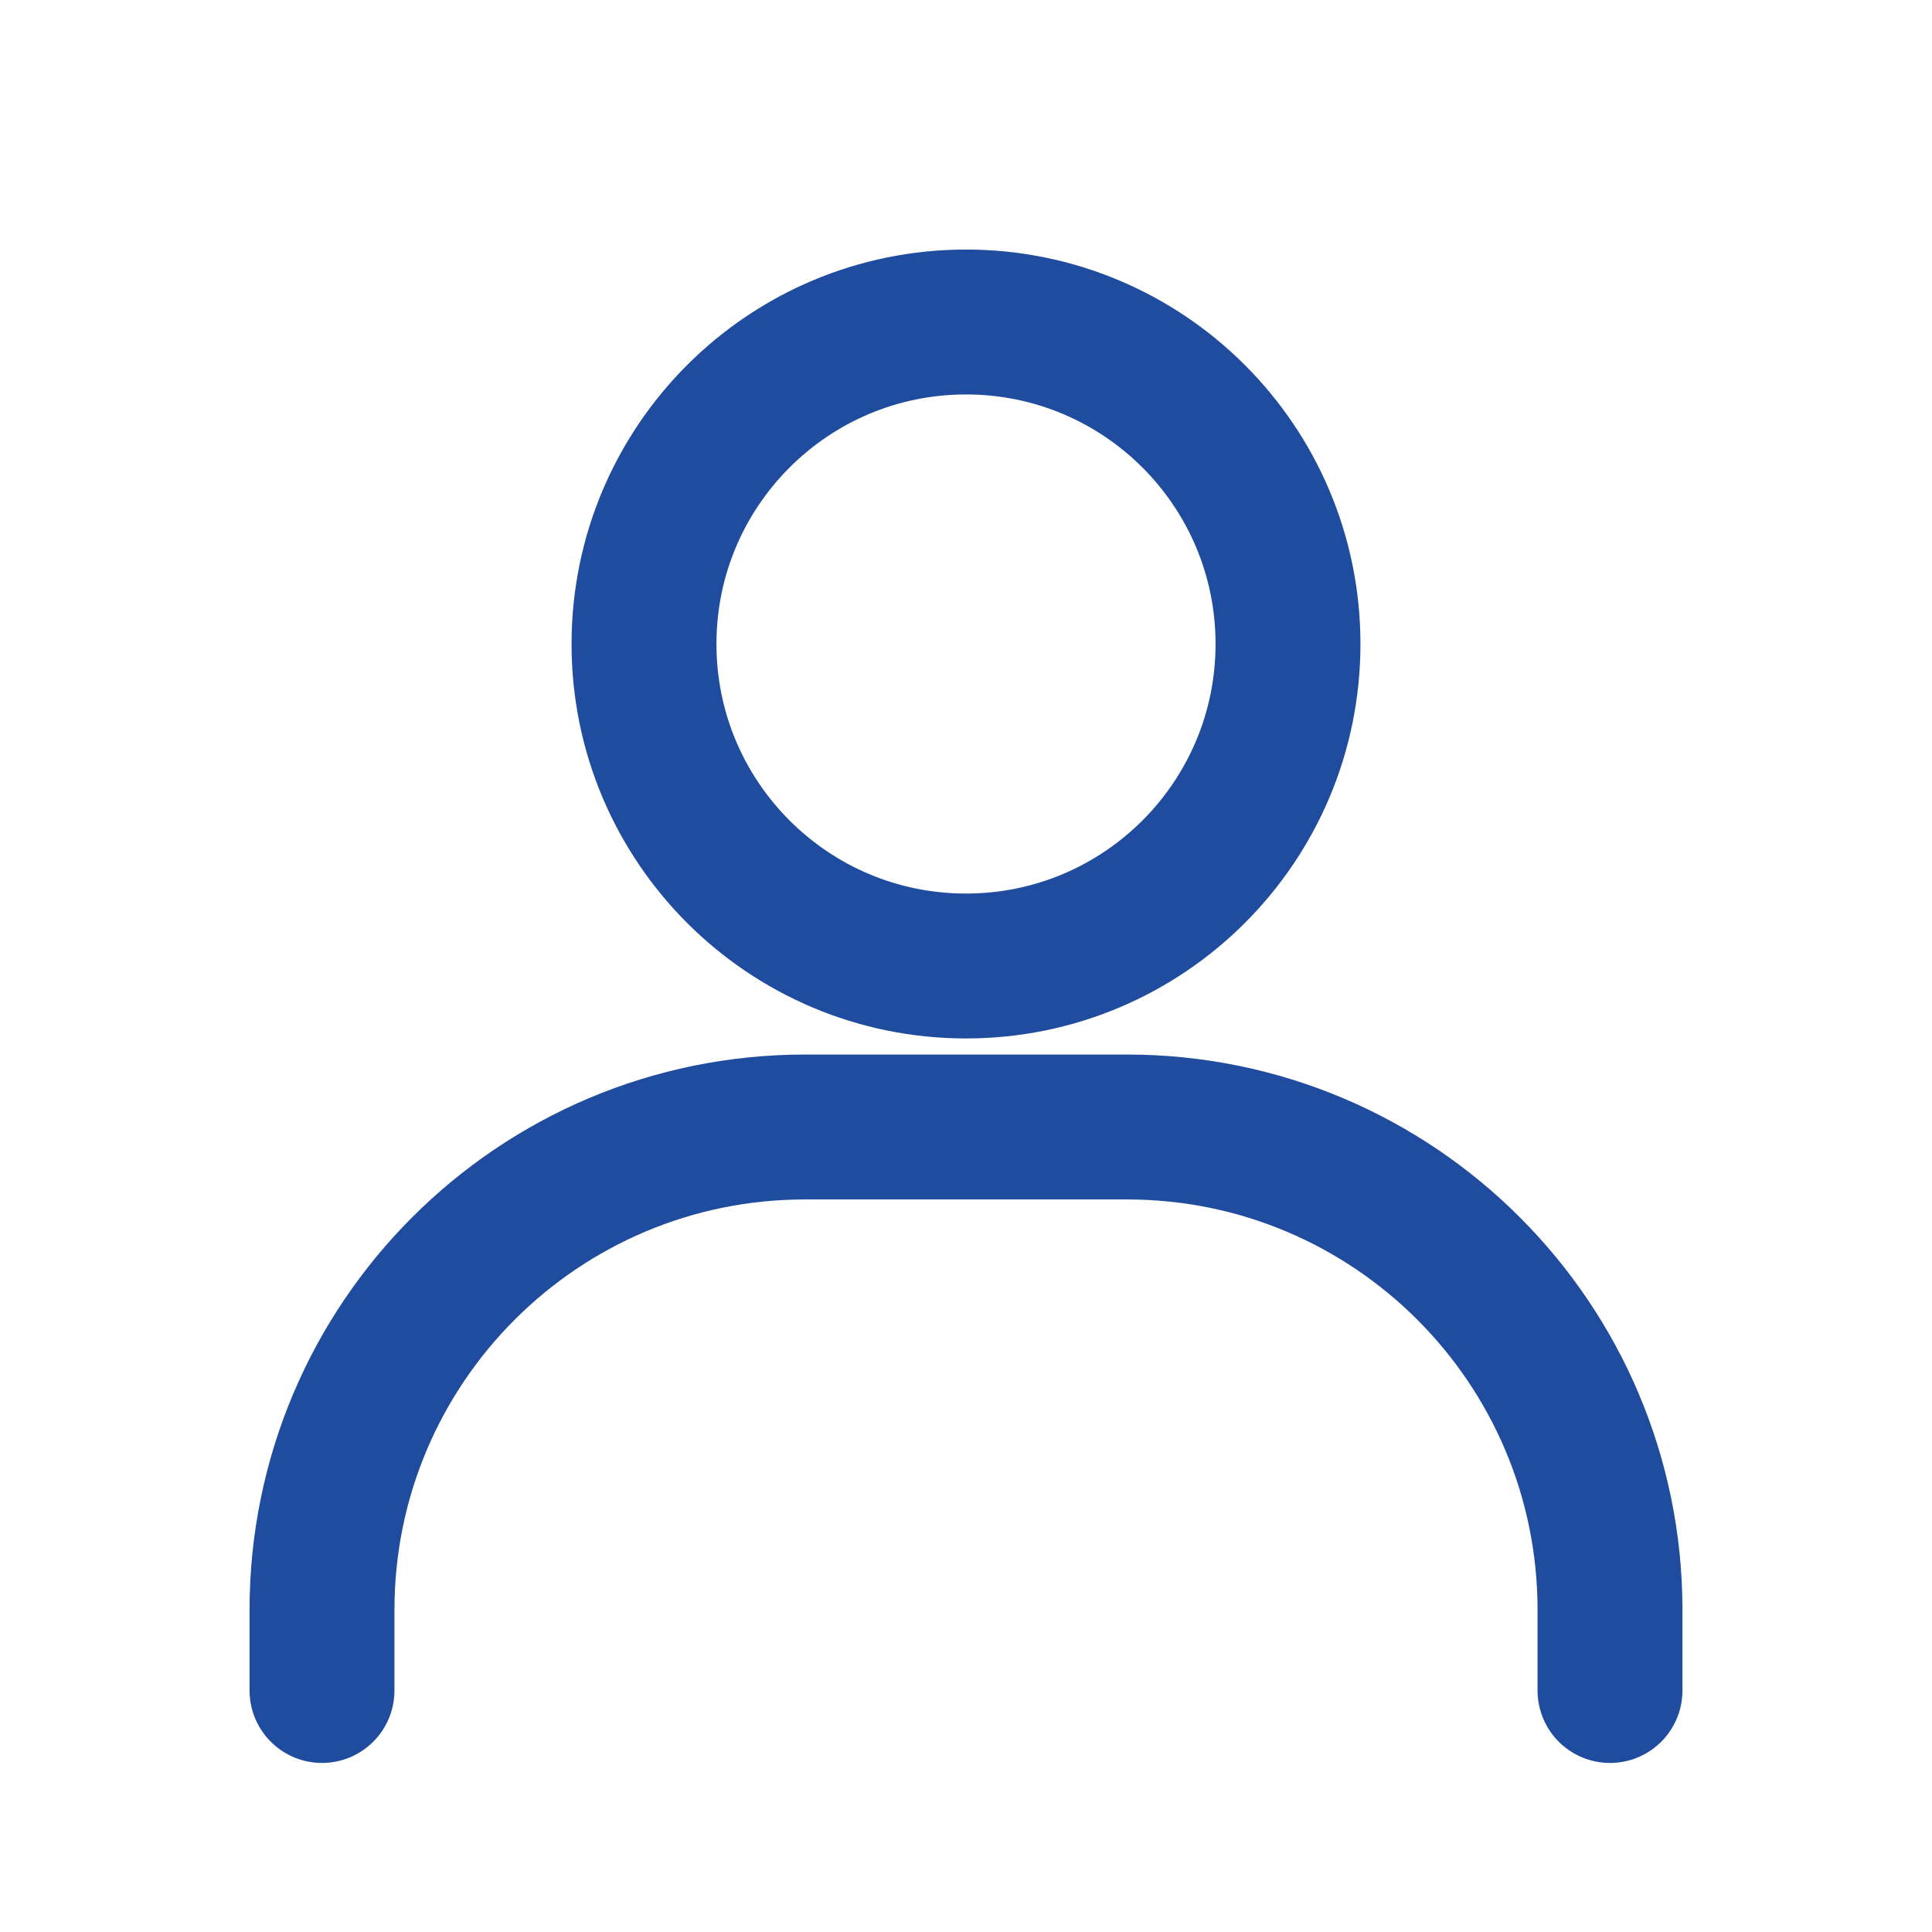
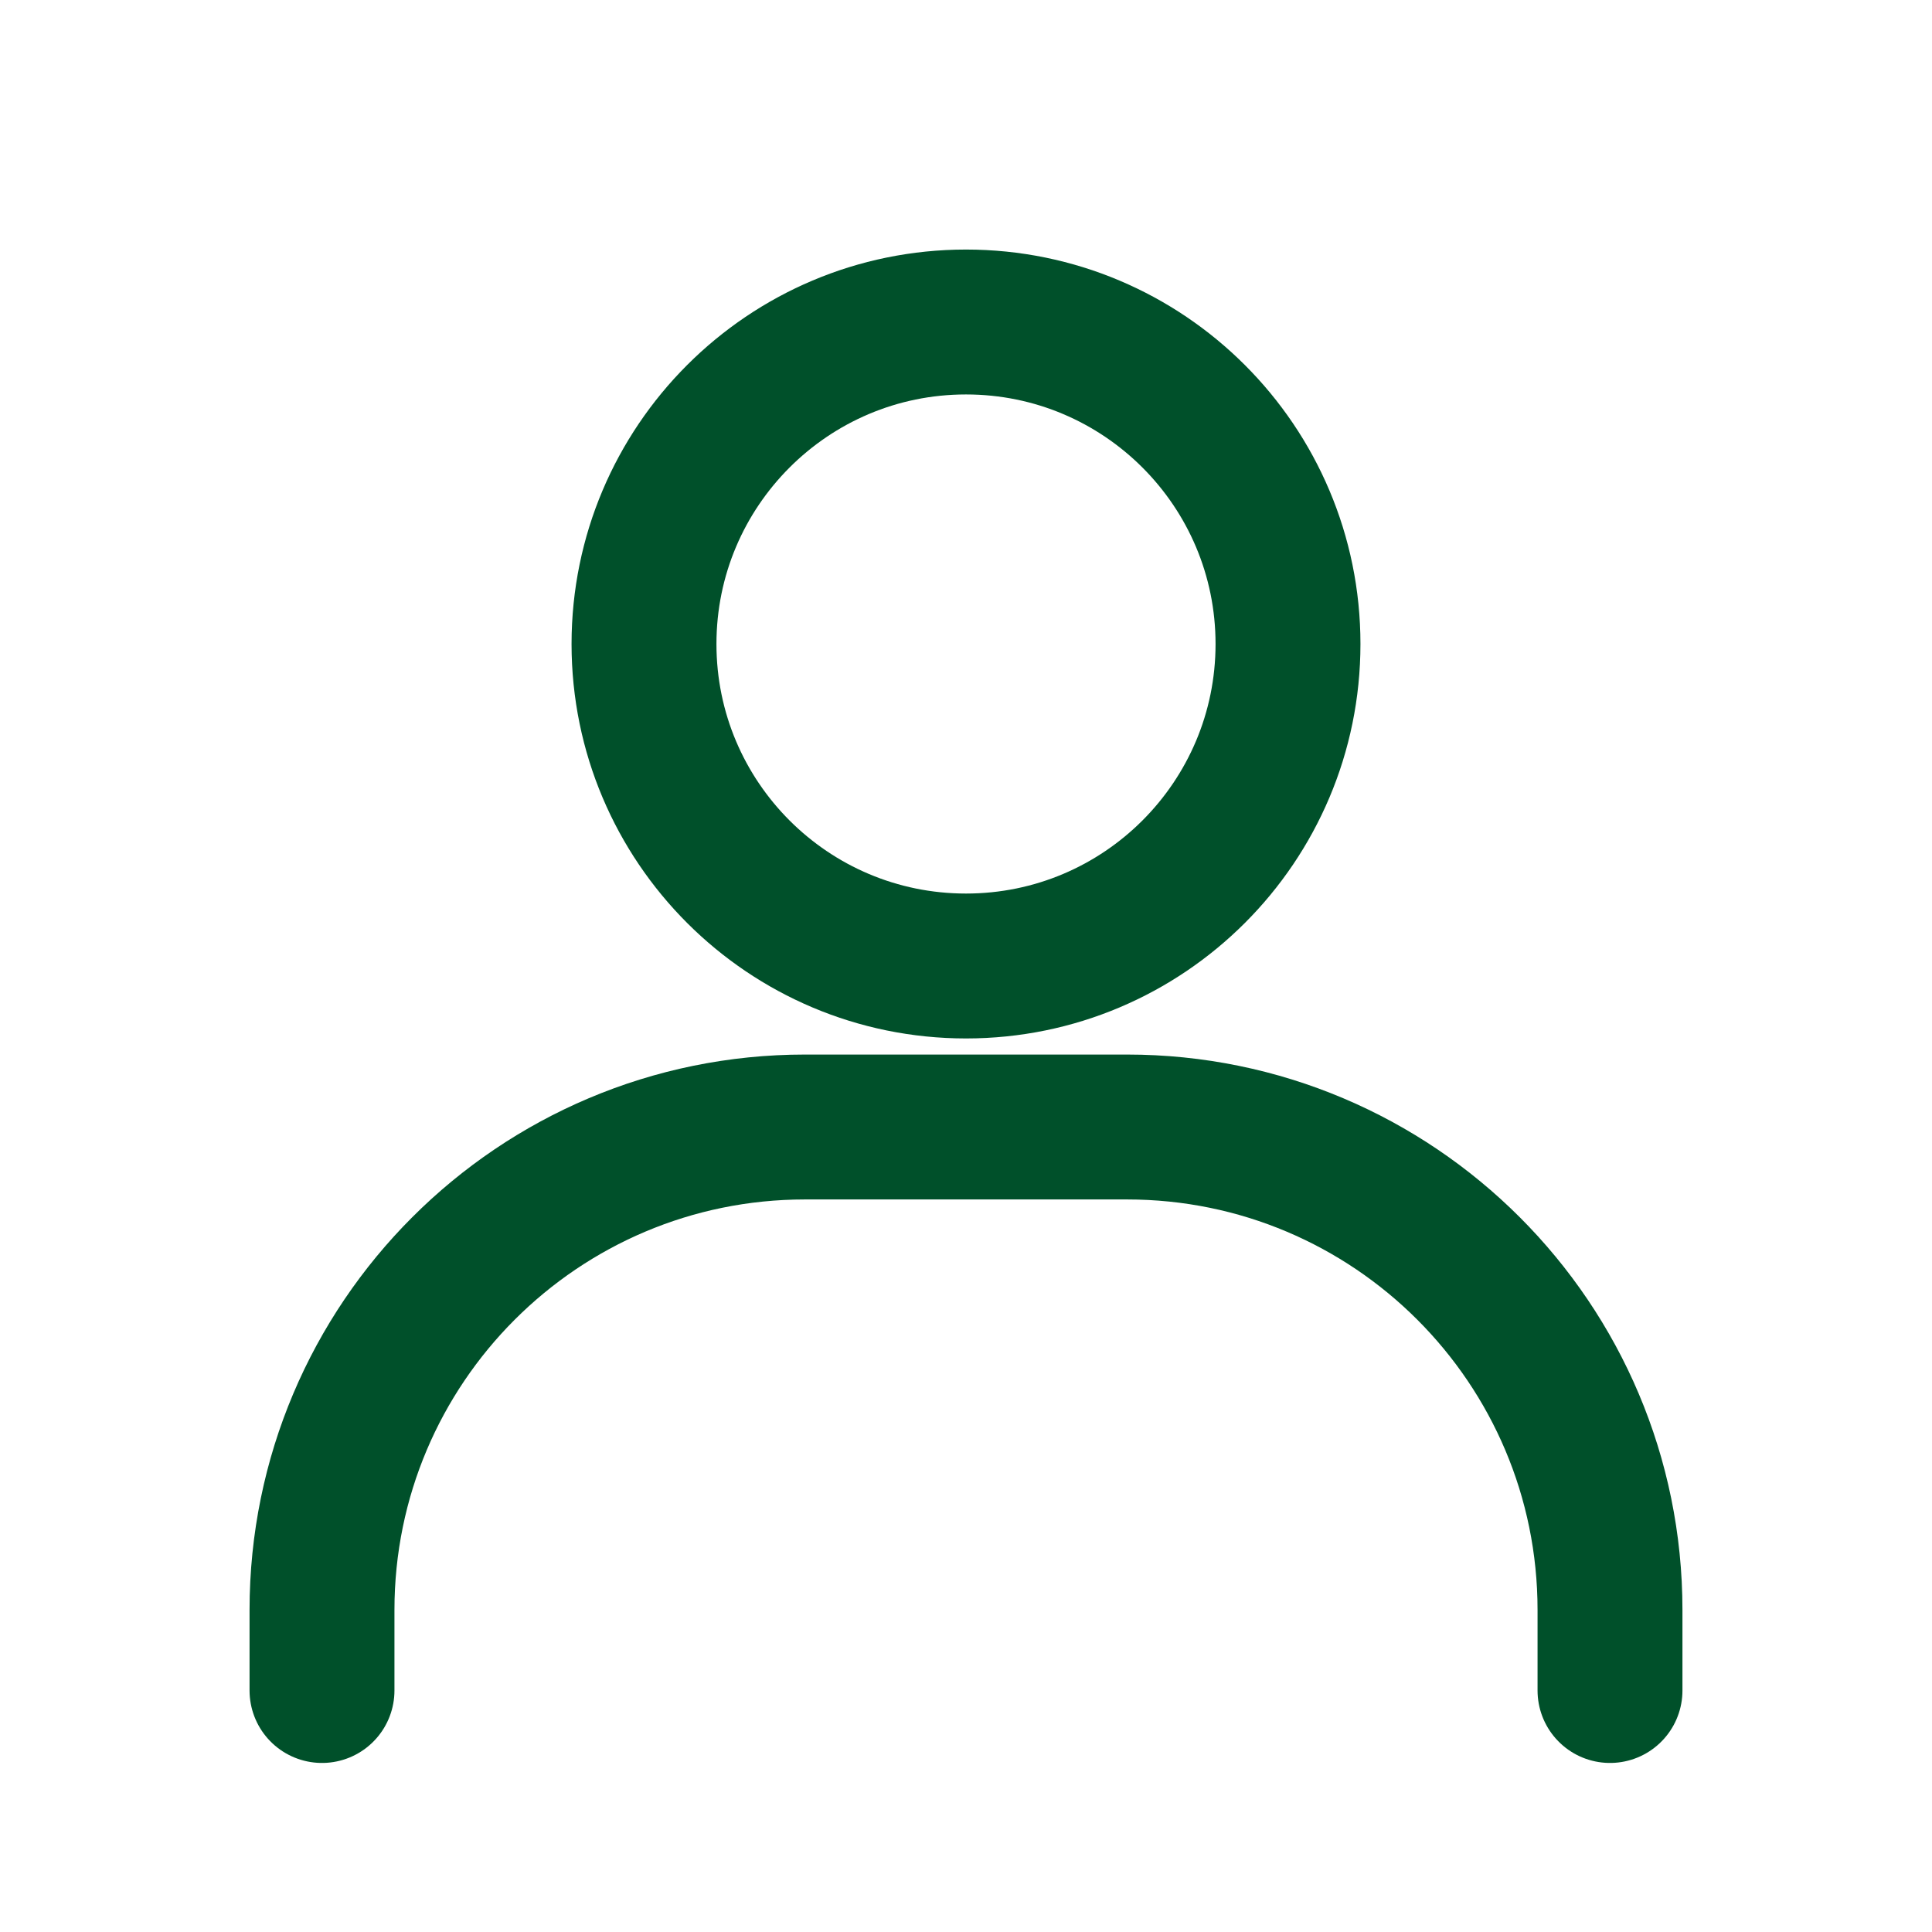
- <svg xmlns="http://www.w3.org/2000/svg" viewBox="0 0 24 24" fill="none" stroke="#1F4C9E" stroke-width="1.8" stroke-linecap="round" stroke-linejoin="round">
+ <svg xmlns="http://www.w3.org/2000/svg" viewBox="0 0 24 24" fill="none" stroke="#00502A" stroke-width="1.8" stroke-linecap="round" stroke-linejoin="round">
  <circle cx="12" cy="8" r="4" />
  <path d="M4 21v-1a6 6 0 0 1 6-6h4a6 6 0 0 1 6 6v1" />
</svg>
